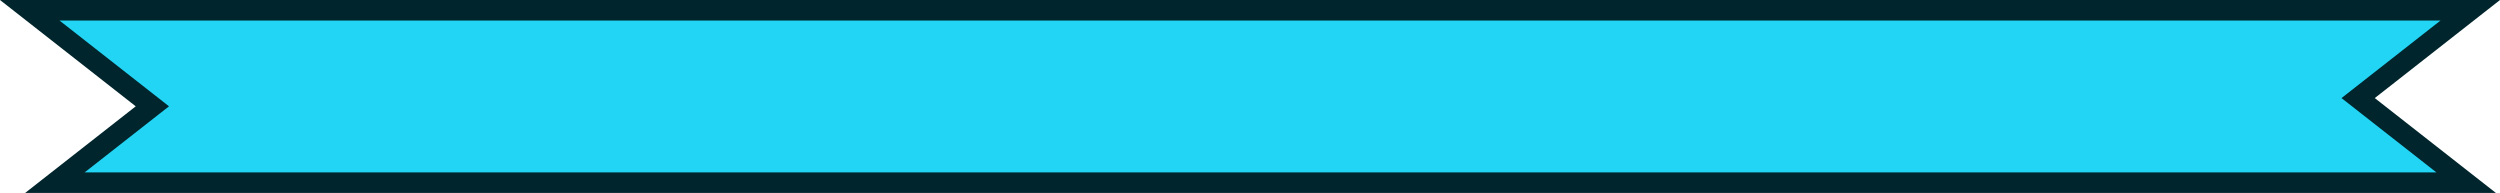
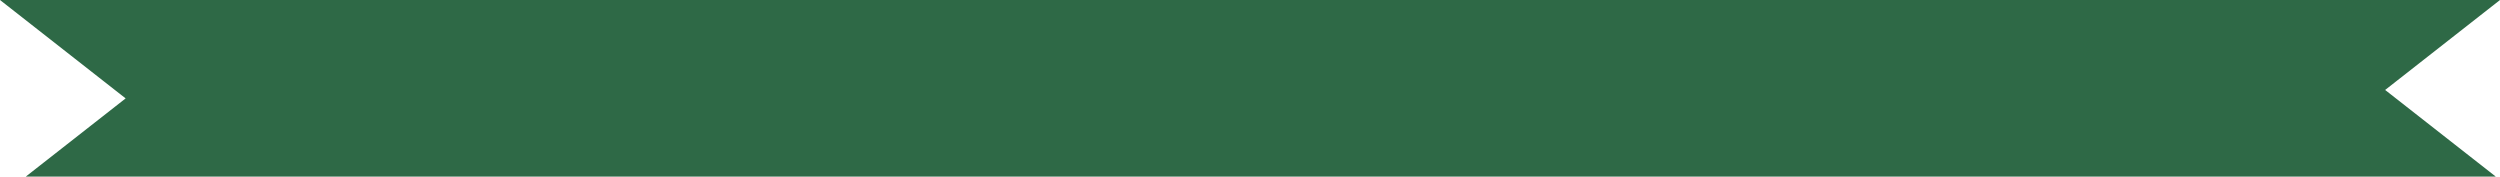
- <svg xmlns="http://www.w3.org/2000/svg" viewBox="-3595 -5313.82 853 65.82">
+ <svg xmlns="http://www.w3.org/2000/svg" viewBox="-3584.856 -5310.32 832.71 58.82" width="832.71px" height="58.82px" preserveAspectRatio="none">
  <defs>
    <style>
      .cls-1 {
        fill: #23d5f5;
      }

      .cls-2, .cls-3 {
        stroke: none;
      }

      .cls-3 {
        fill: #00252c;
      }
    </style>
  </defs>
-   <g id="Subtraction_33" data-name="Subtraction 33" class="cls-1" transform="translate(-7518.087 -12864.511)">
-     <path class="cls-2" d="M 4764.528 7613.01 L 3941.823 7613.01 L 3971.559 7589.721 L 3975.077 7586.965 L 3971.559 7584.21 L 3933.231 7554.19 L 4765.941 7554.19 L 4731.202 7581.399 L 4727.684 7584.155 L 4731.202 7586.91 L 4764.528 7613.01 Z" />
-     <path class="cls-3" d="M 4754.383 7609.51 L 4729.044 7589.666 L 4722.008 7584.155 L 4729.044 7578.644 L 4755.796 7557.69 L 3943.376 7557.69 L 3973.717 7581.455 L 3980.753 7586.965 L 3973.717 7592.476 L 3951.968 7609.51 L 4754.383 7609.51 M 4774.673 7616.51 L 3931.678 7616.51 L 3969.4 7586.965 L 3923.086 7550.69 L 4776.086 7550.69 L 4733.36 7584.155 L 4774.671 7616.508 L 4774.673 7616.51 Z" />
-   </g>
+   <path class="cls-2" d="M 4764.528 7613.01 L 3941.823 7613.01 L 3971.559 7589.721 L 3975.077 7586.965 L 3971.559 7584.21 L 3933.231 7554.19 L 4765.941 7554.19 L 4731.202 7581.399 L 4727.684 7584.155 L 4731.202 7586.91 L 4764.528 7613.01 Z" style="paint-order: stroke; fill: rgb(46, 105, 70);" id="object-0" transform="matrix(1, 0, 0, 1, -7518.087, -12864.511)" />
</svg>
